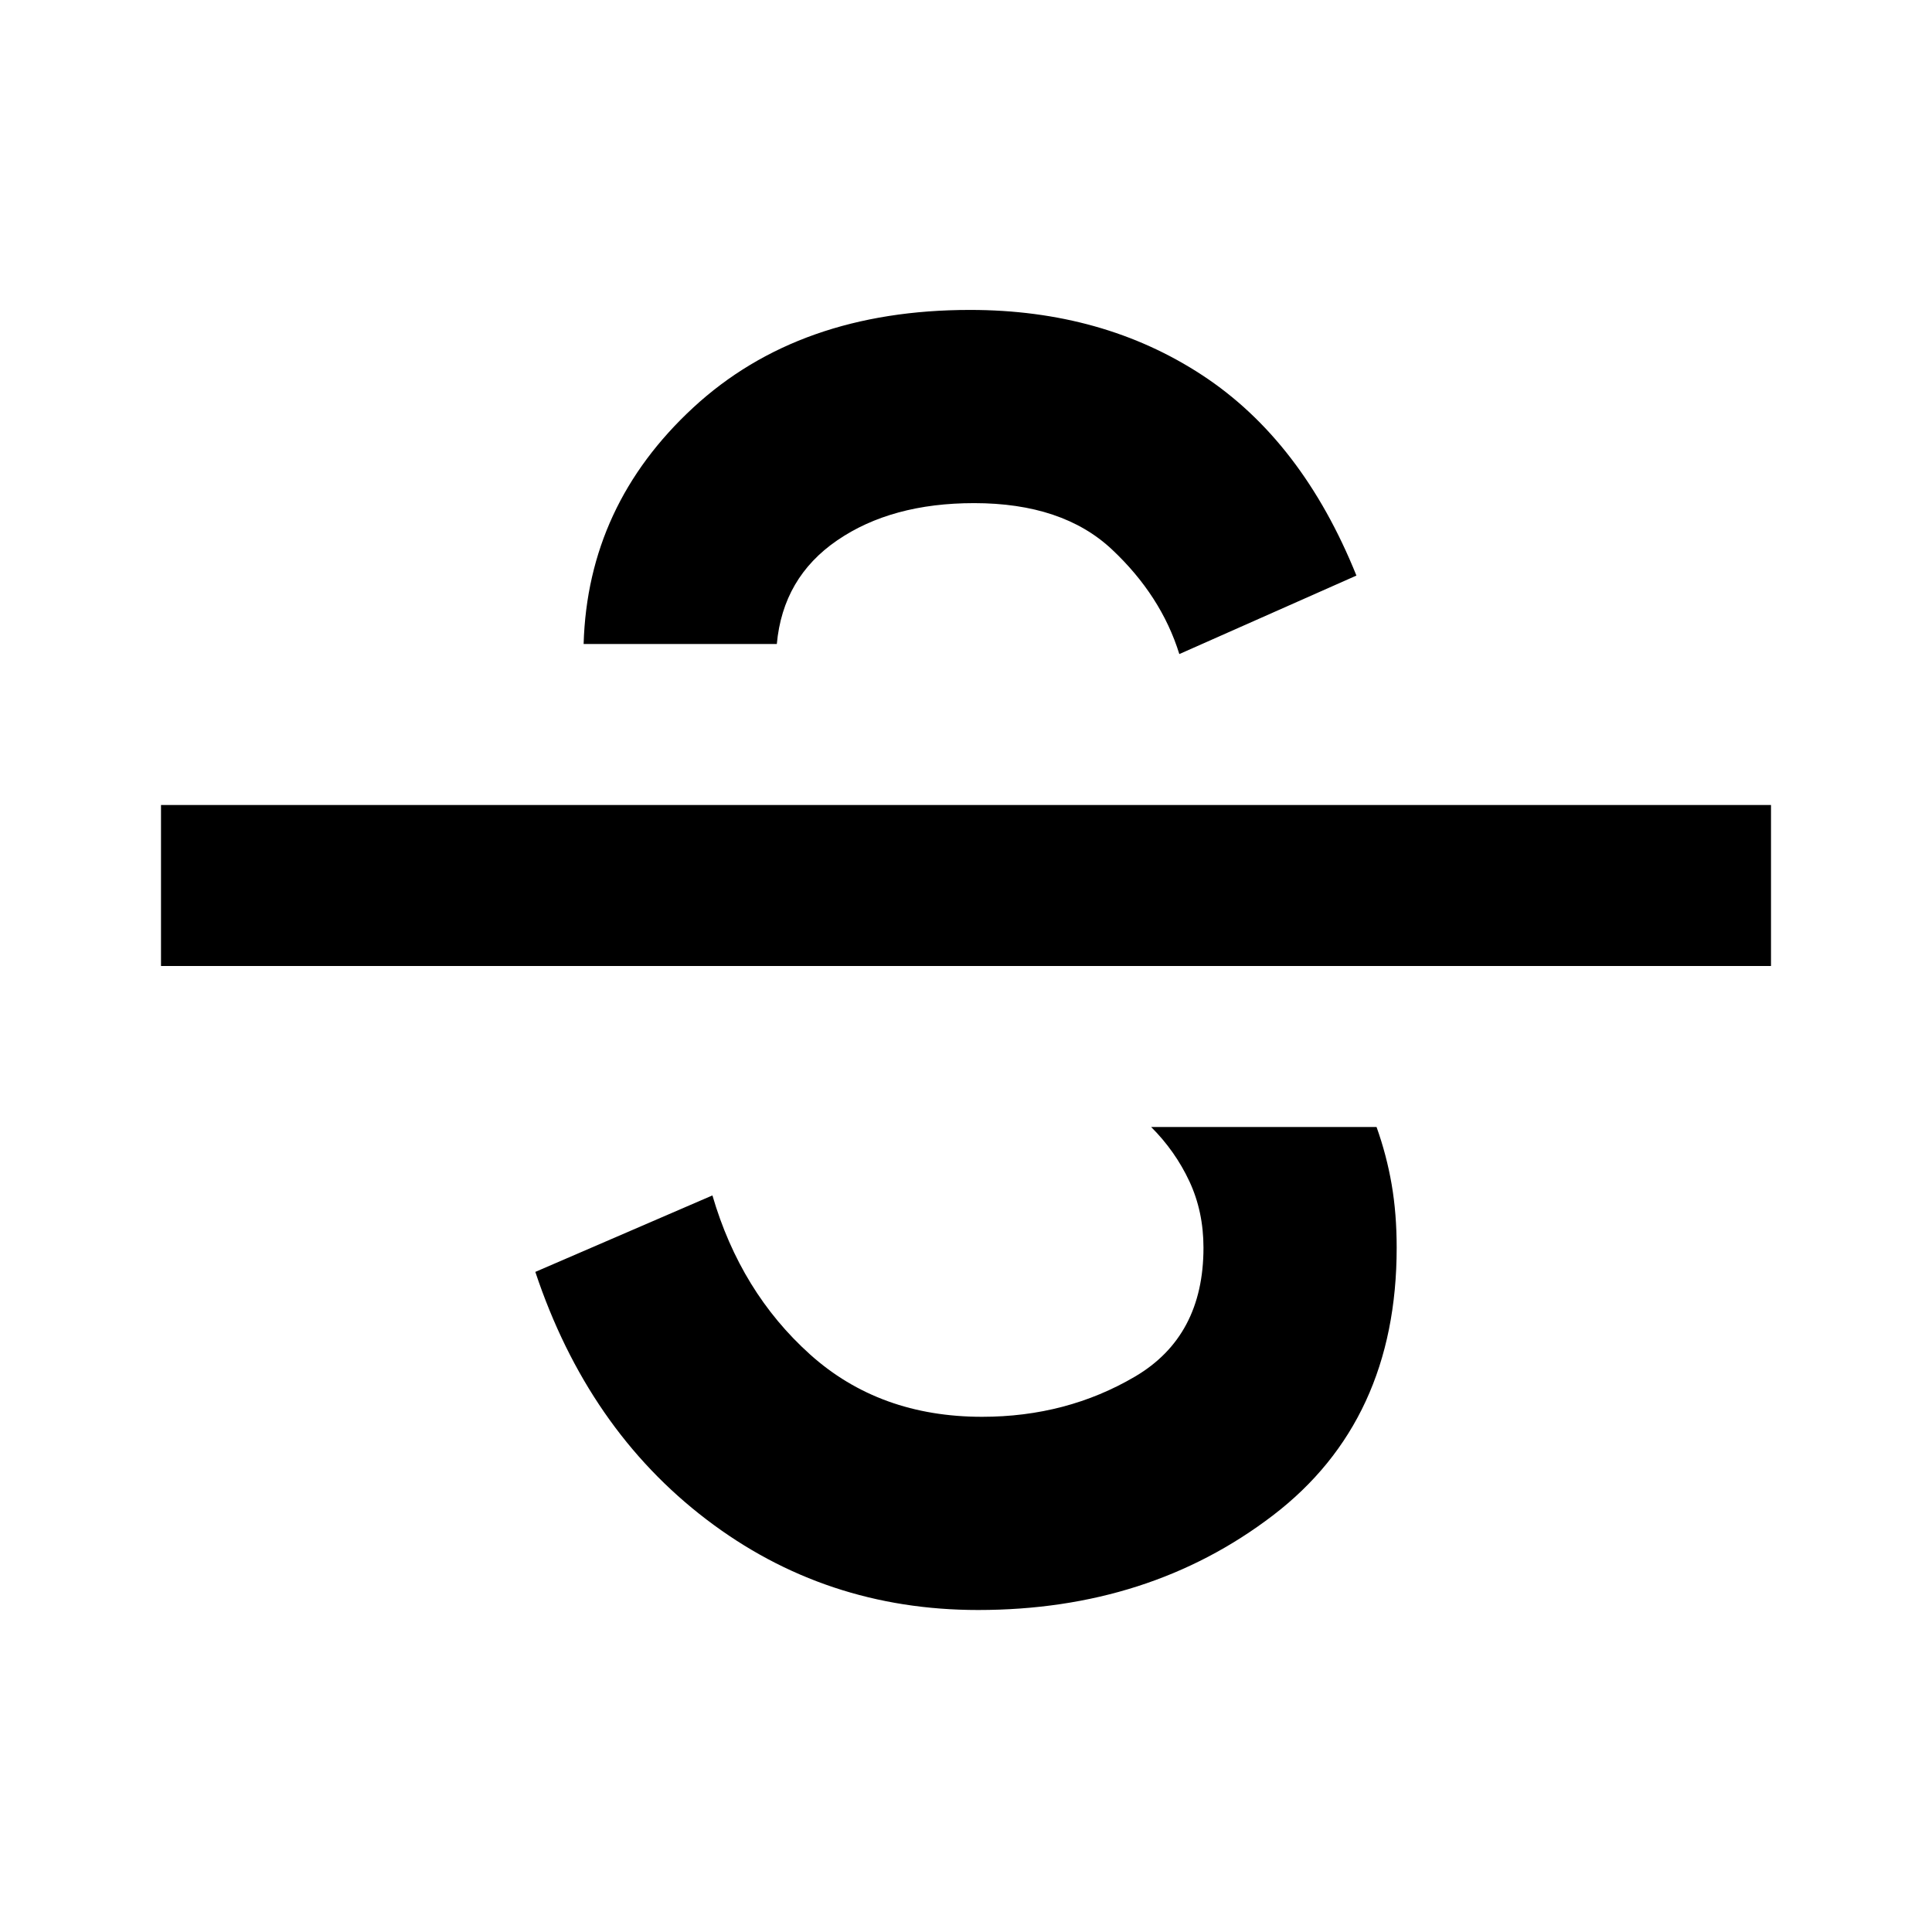
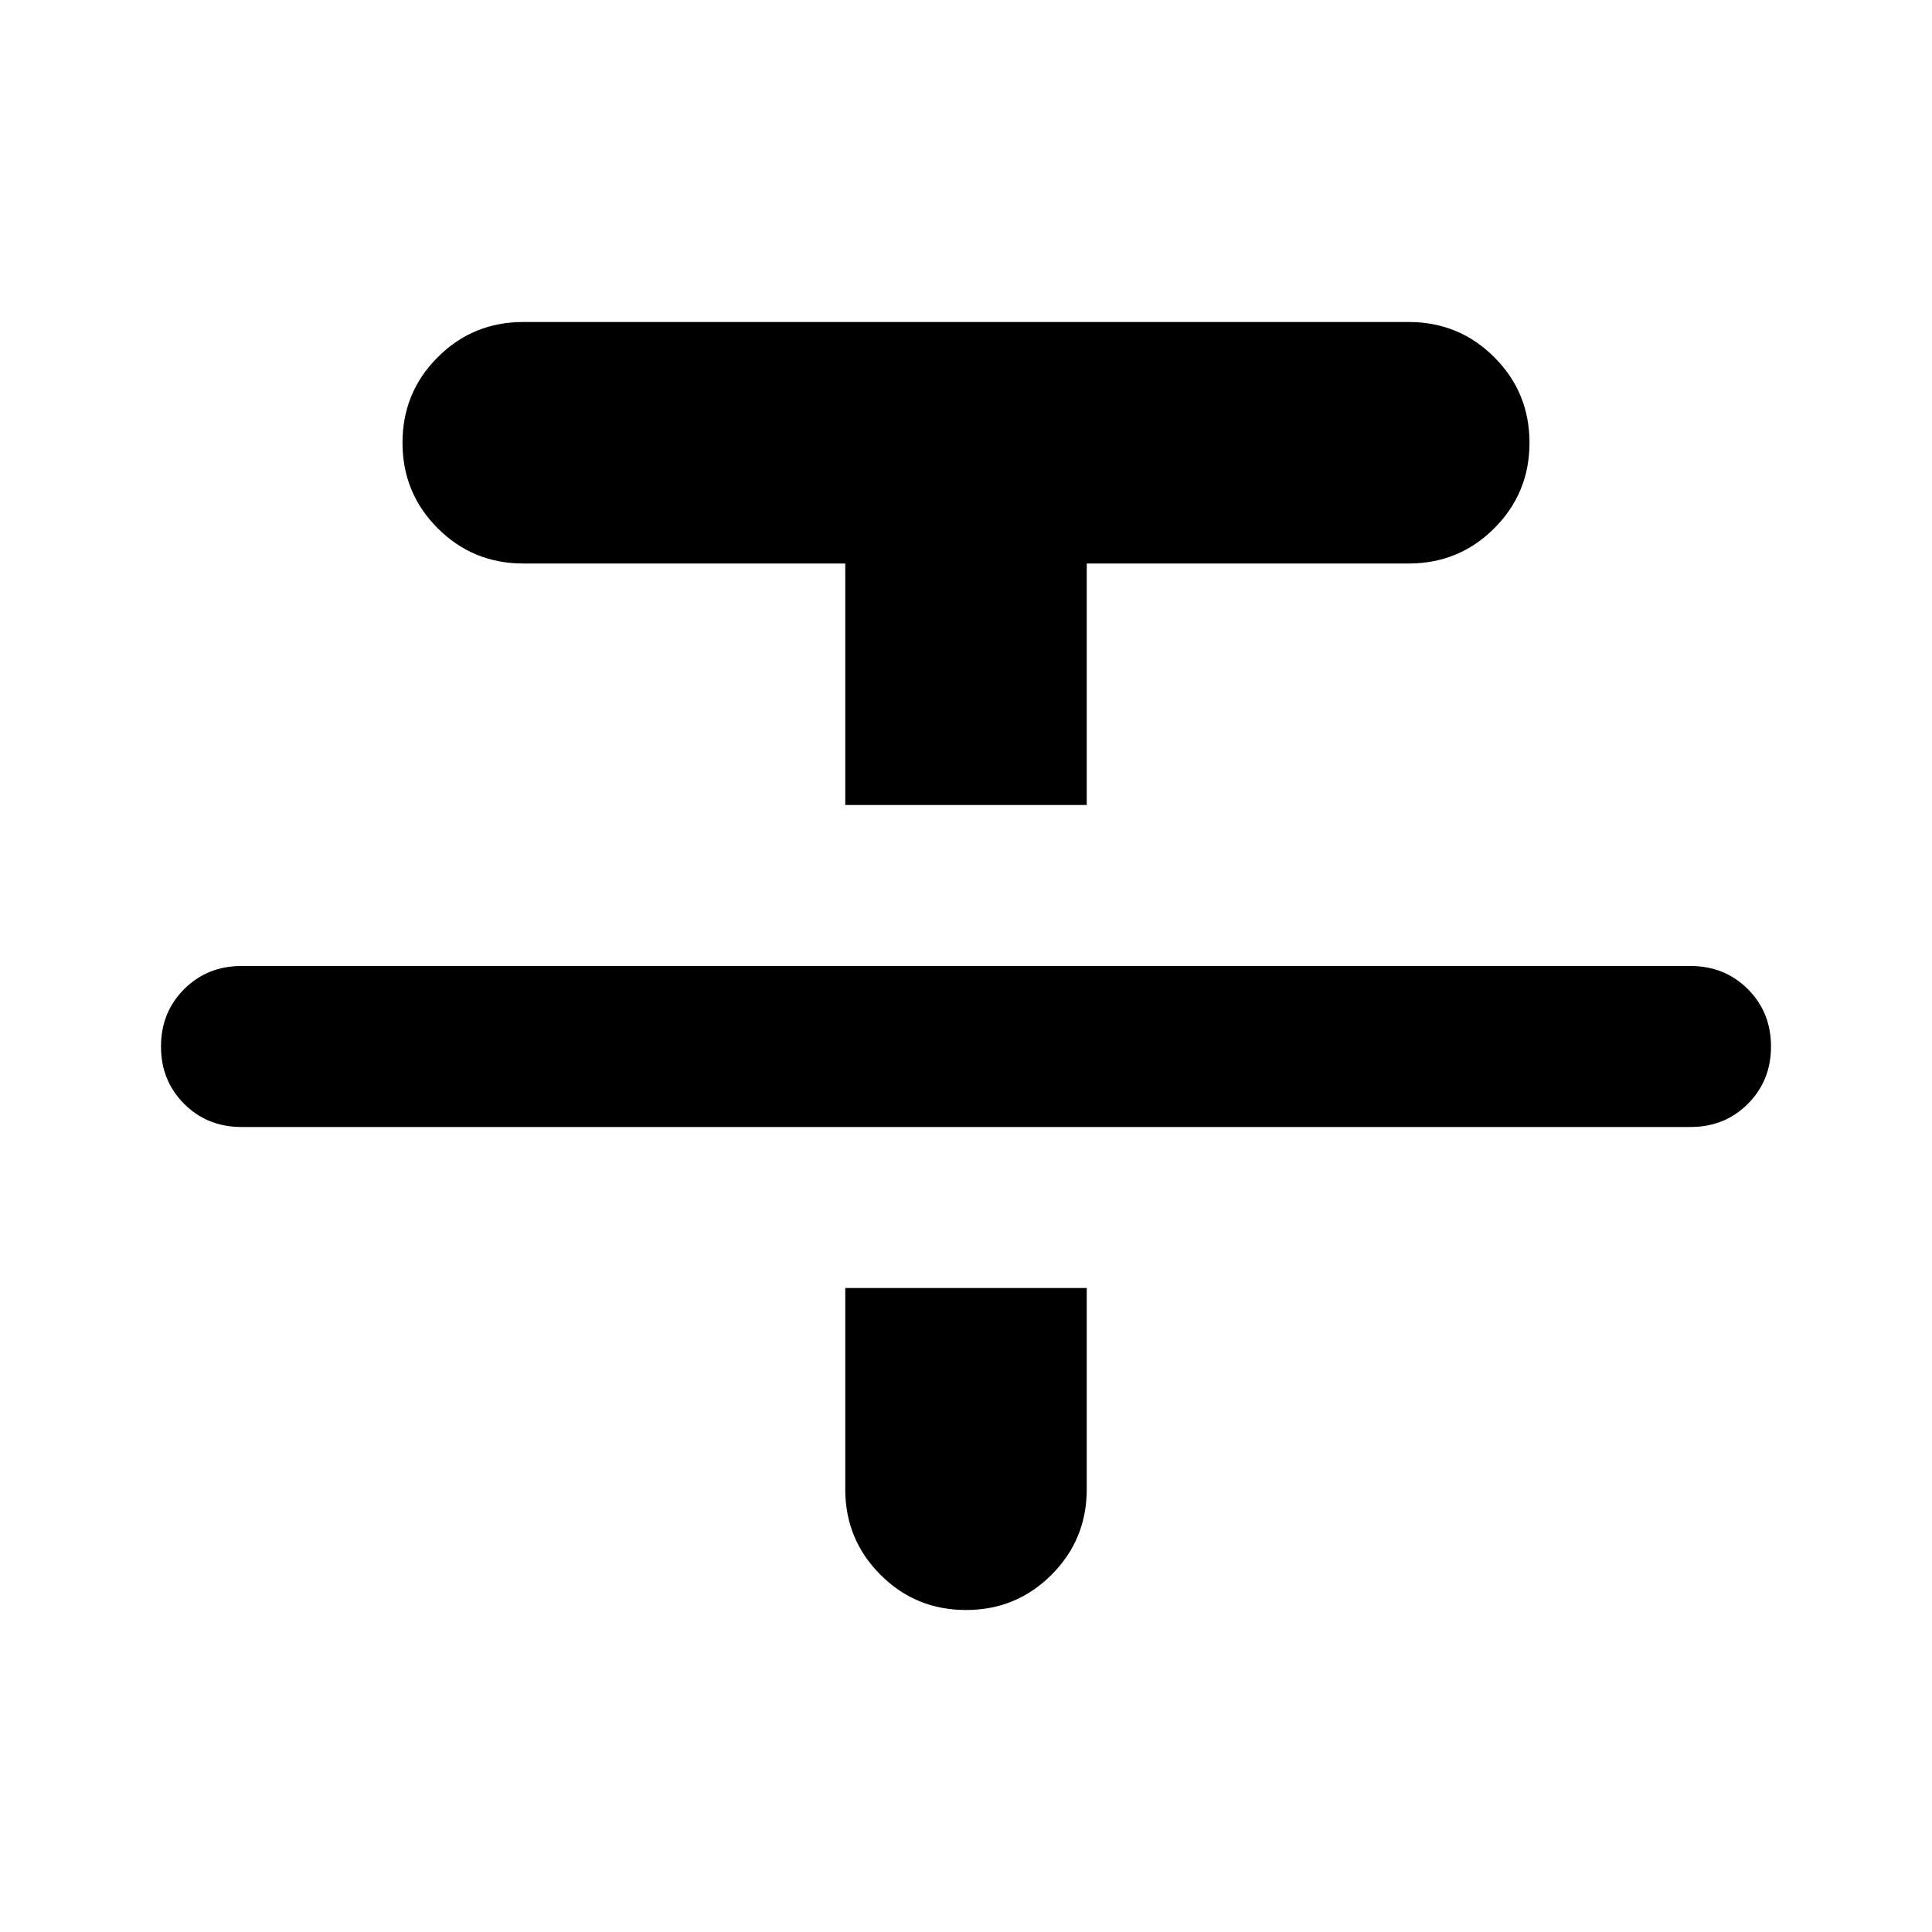
<svg xmlns="http://www.w3.org/2000/svg" height="24px" viewBox="0 -960 960 960" width="24px" fill="#000000">
-   <path d="M486-160q-76 0-135-45t-85-123l88-38q14 48 48.5 79t85.5 31q42 0 76-20t34-64q0-18-7-33t-19-27h112q5 14 7.5 28.5T694-340q0 86-61.5 133T486-160ZM80-480v-80h800v80H80Zm402-326q66 0 115.5 32.5T674-674l-88 39q-9-29-33.5-52T484-710q-41 0-68 18.5T386-640h-96q2-69 54.5-117.5T482-806Z" />
+   <path d="M120-400q-17 0-28.5-11.5T80-440q0-17 11.5-28.5T120-480h720q17 0 28.5 11.5T880-440q0 17-11.5 28.5T840-400H120Zm300-160v-120H260q-25 0-42.5-17.5T200-740q0-25 17.5-42.5T260-800h440q25 0 42.5 17.5T760-740q0 25-17.5 42.5T700-680H540v120H420Zm0 240h120v100q0 25-17.5 42.5T480-160q-25 0-42.5-17.5T420-220v-100Z" />
</svg>
